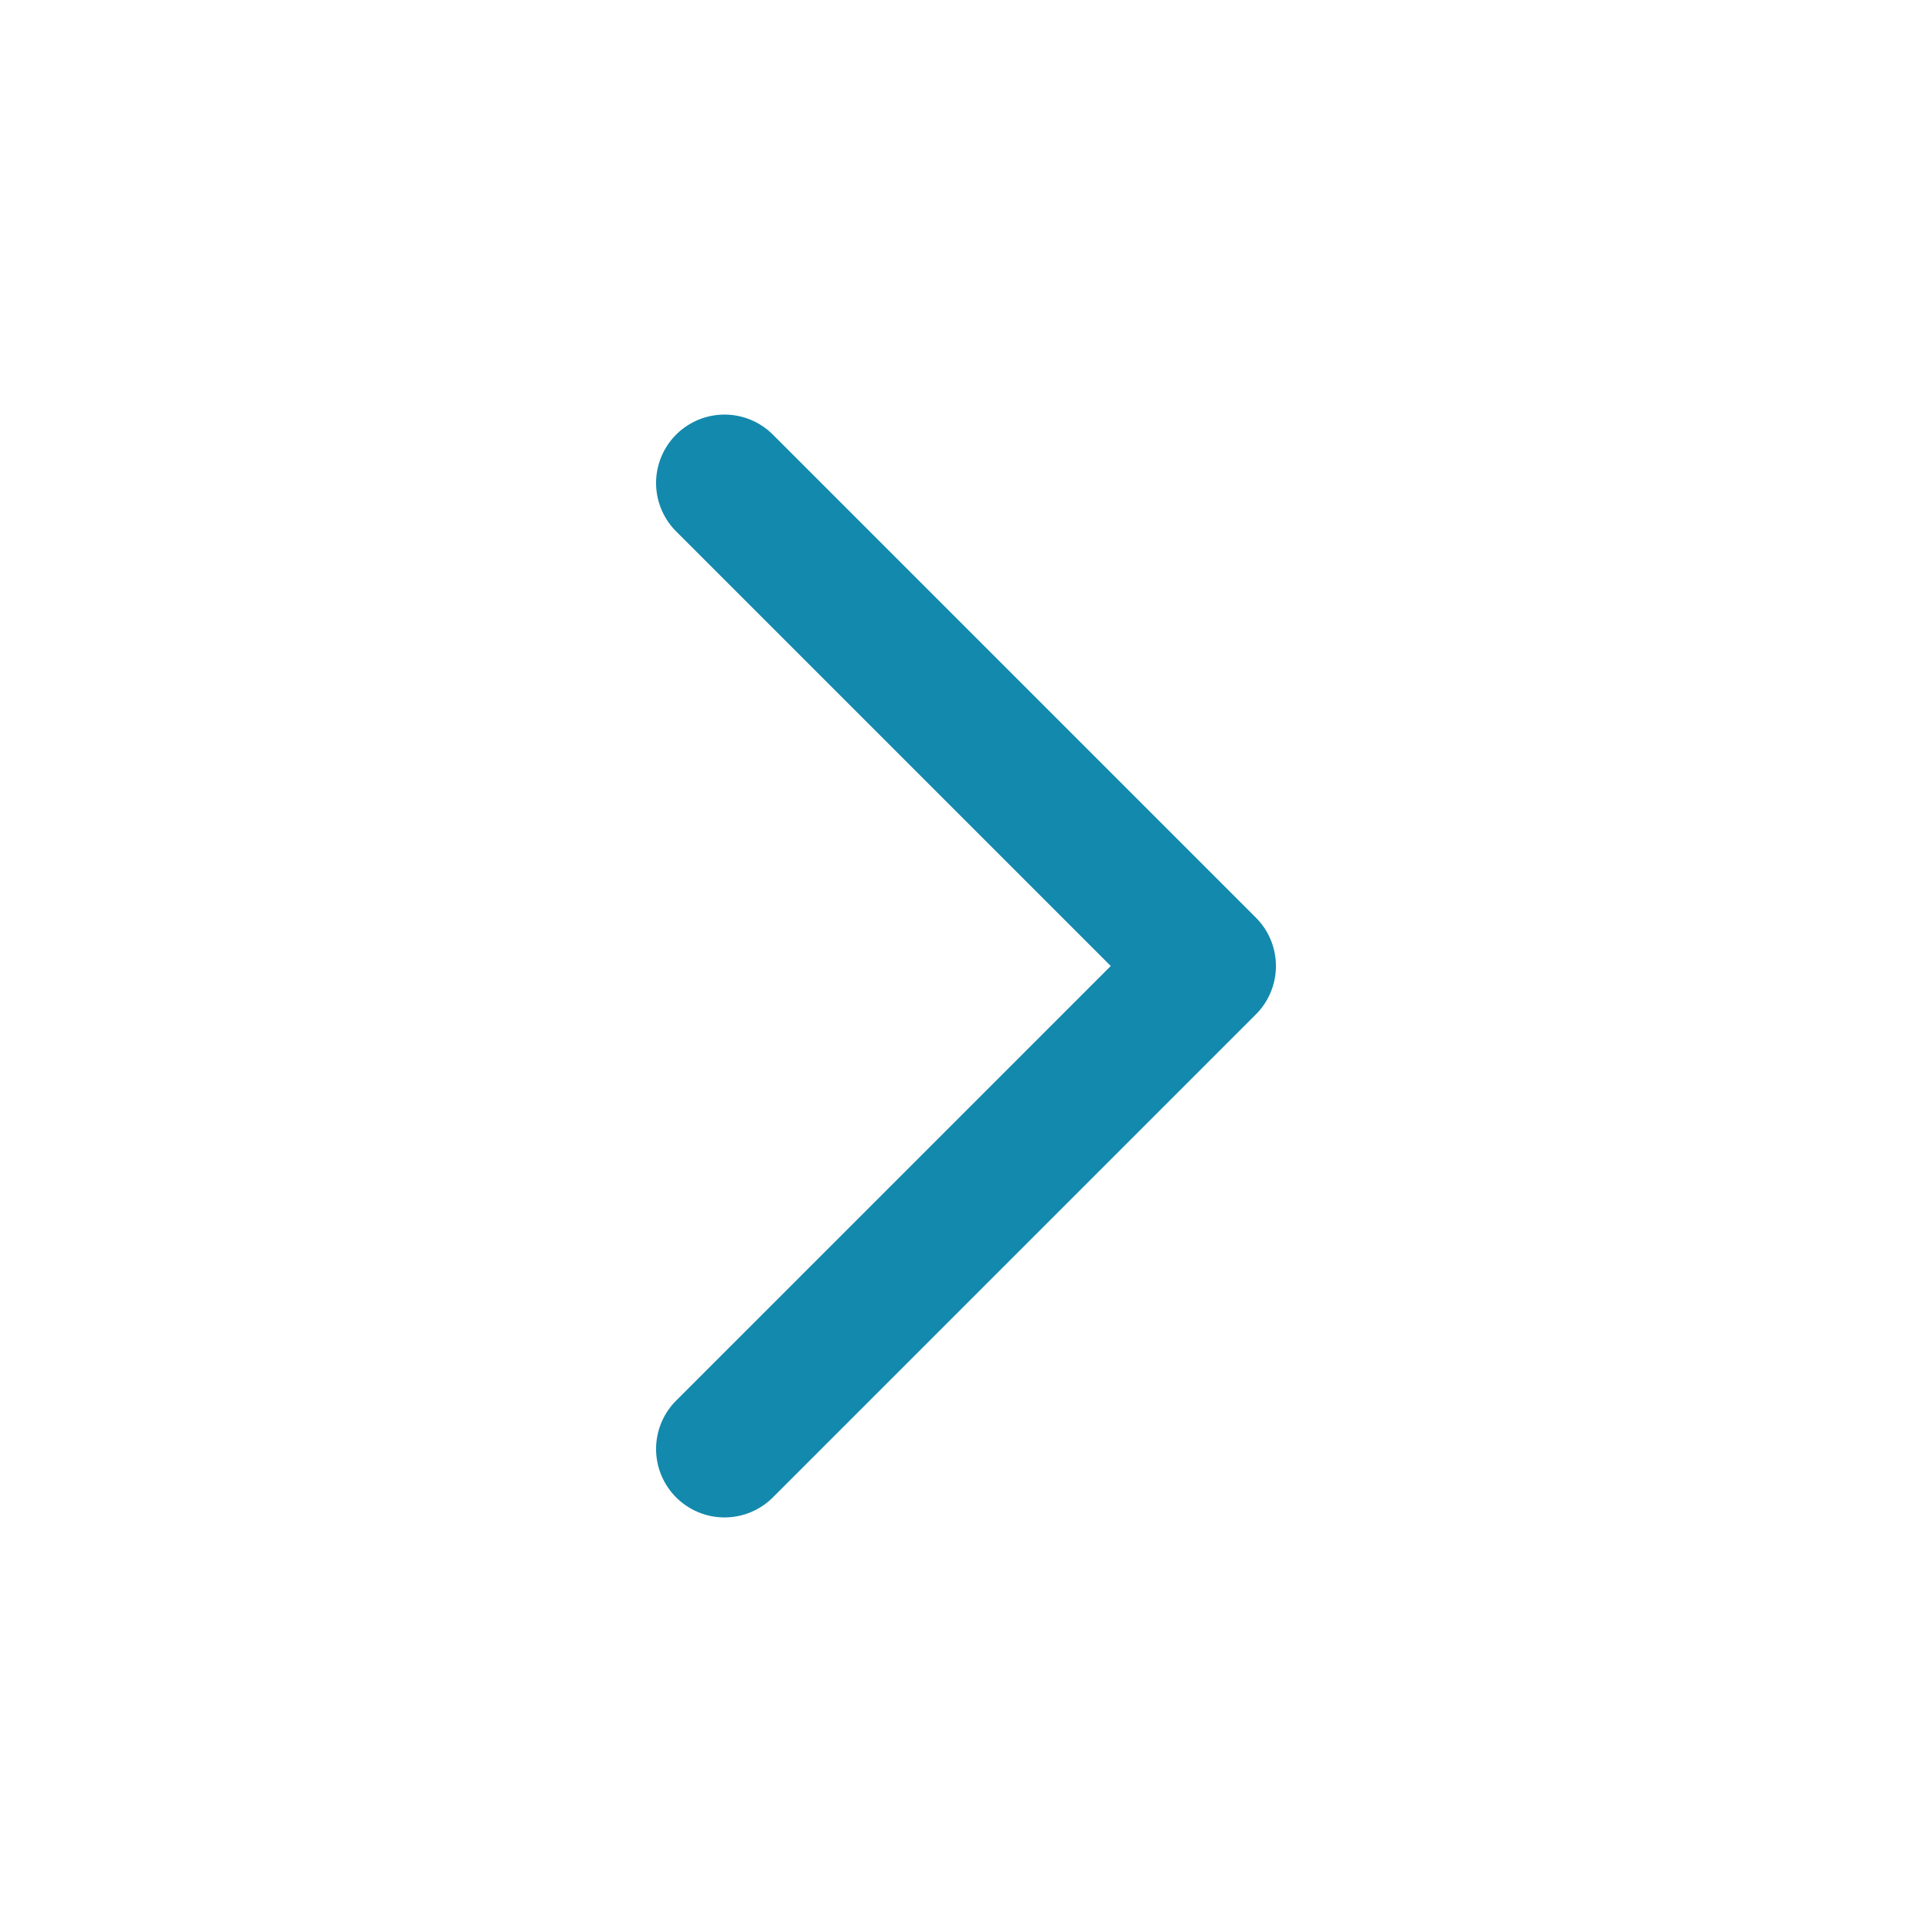
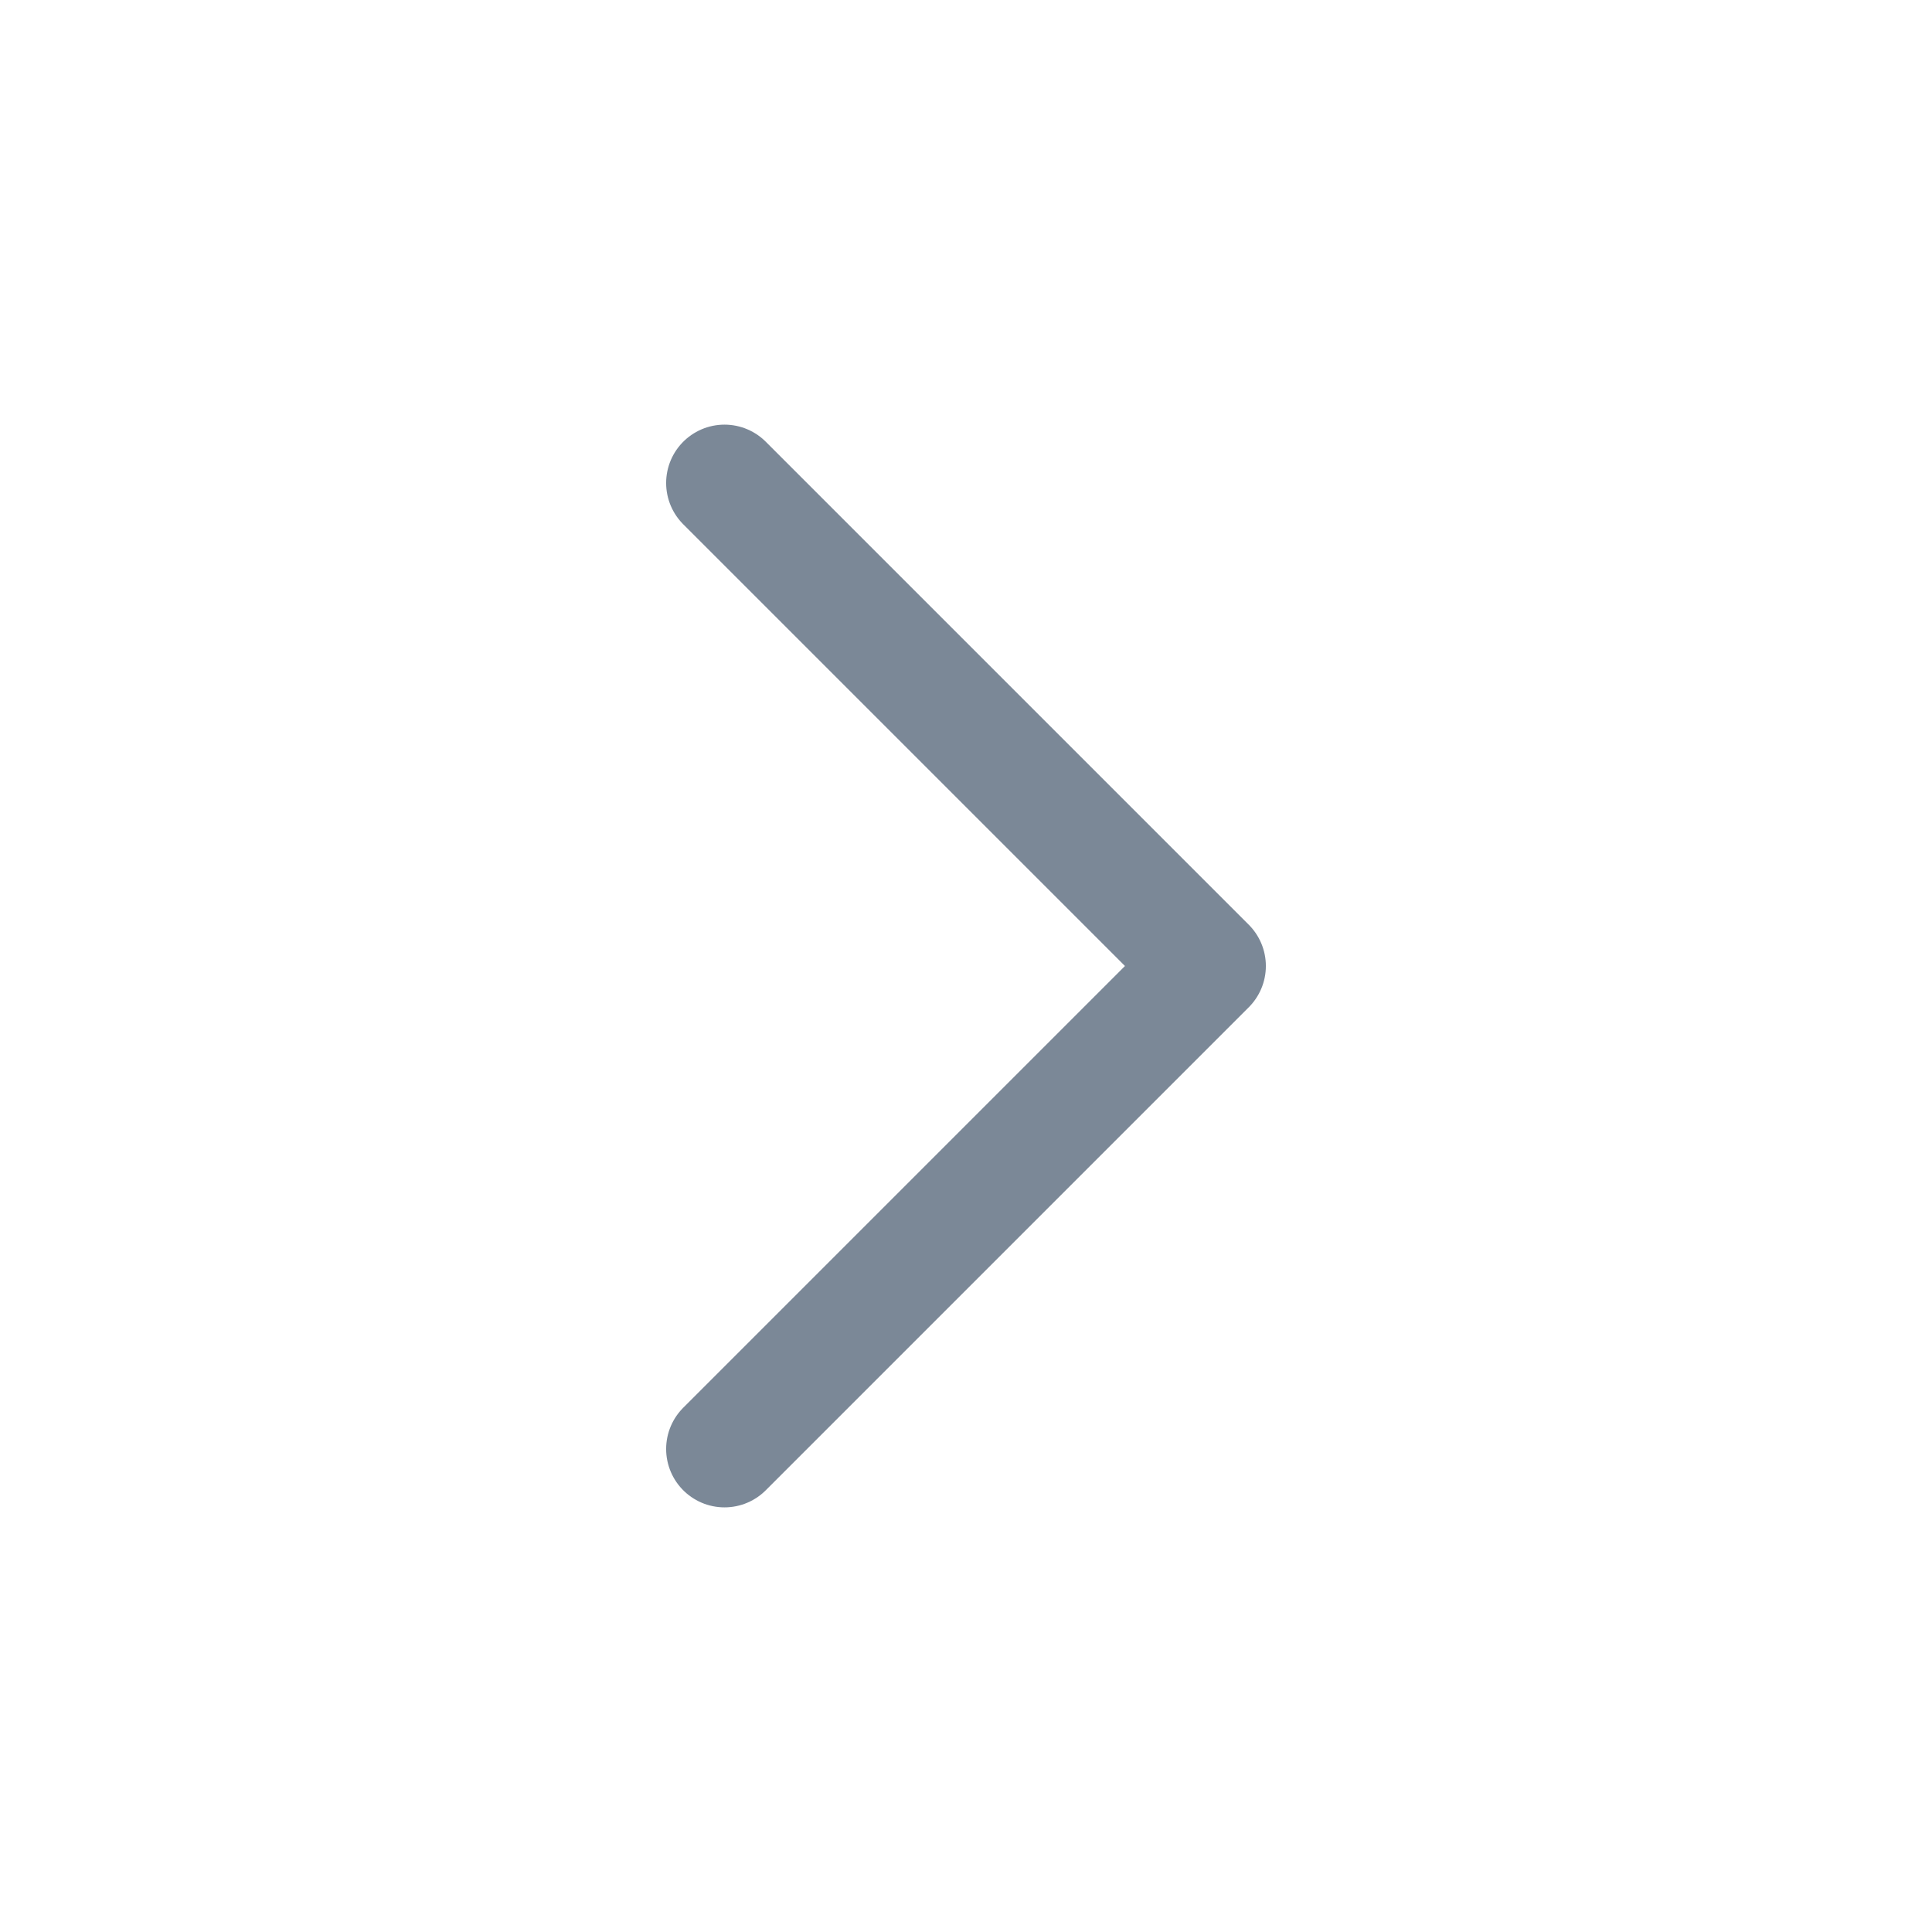
- <svg xmlns="http://www.w3.org/2000/svg" width="24" height="24" viewBox="0 0 24 24" fill="none" stroke="#1389ad" stroke-width="1.7" stroke-linecap="round" stroke-linejoin="round">
+ <svg xmlns="http://www.w3.org/2000/svg" width="24" height="24" viewBox="0 0 24 24" fill="none" stroke="#7b8897" stroke-width="1.45" stroke-linecap="round" stroke-linejoin="round">
  <path d="m9 6 6 6-6 6" />
</svg>
